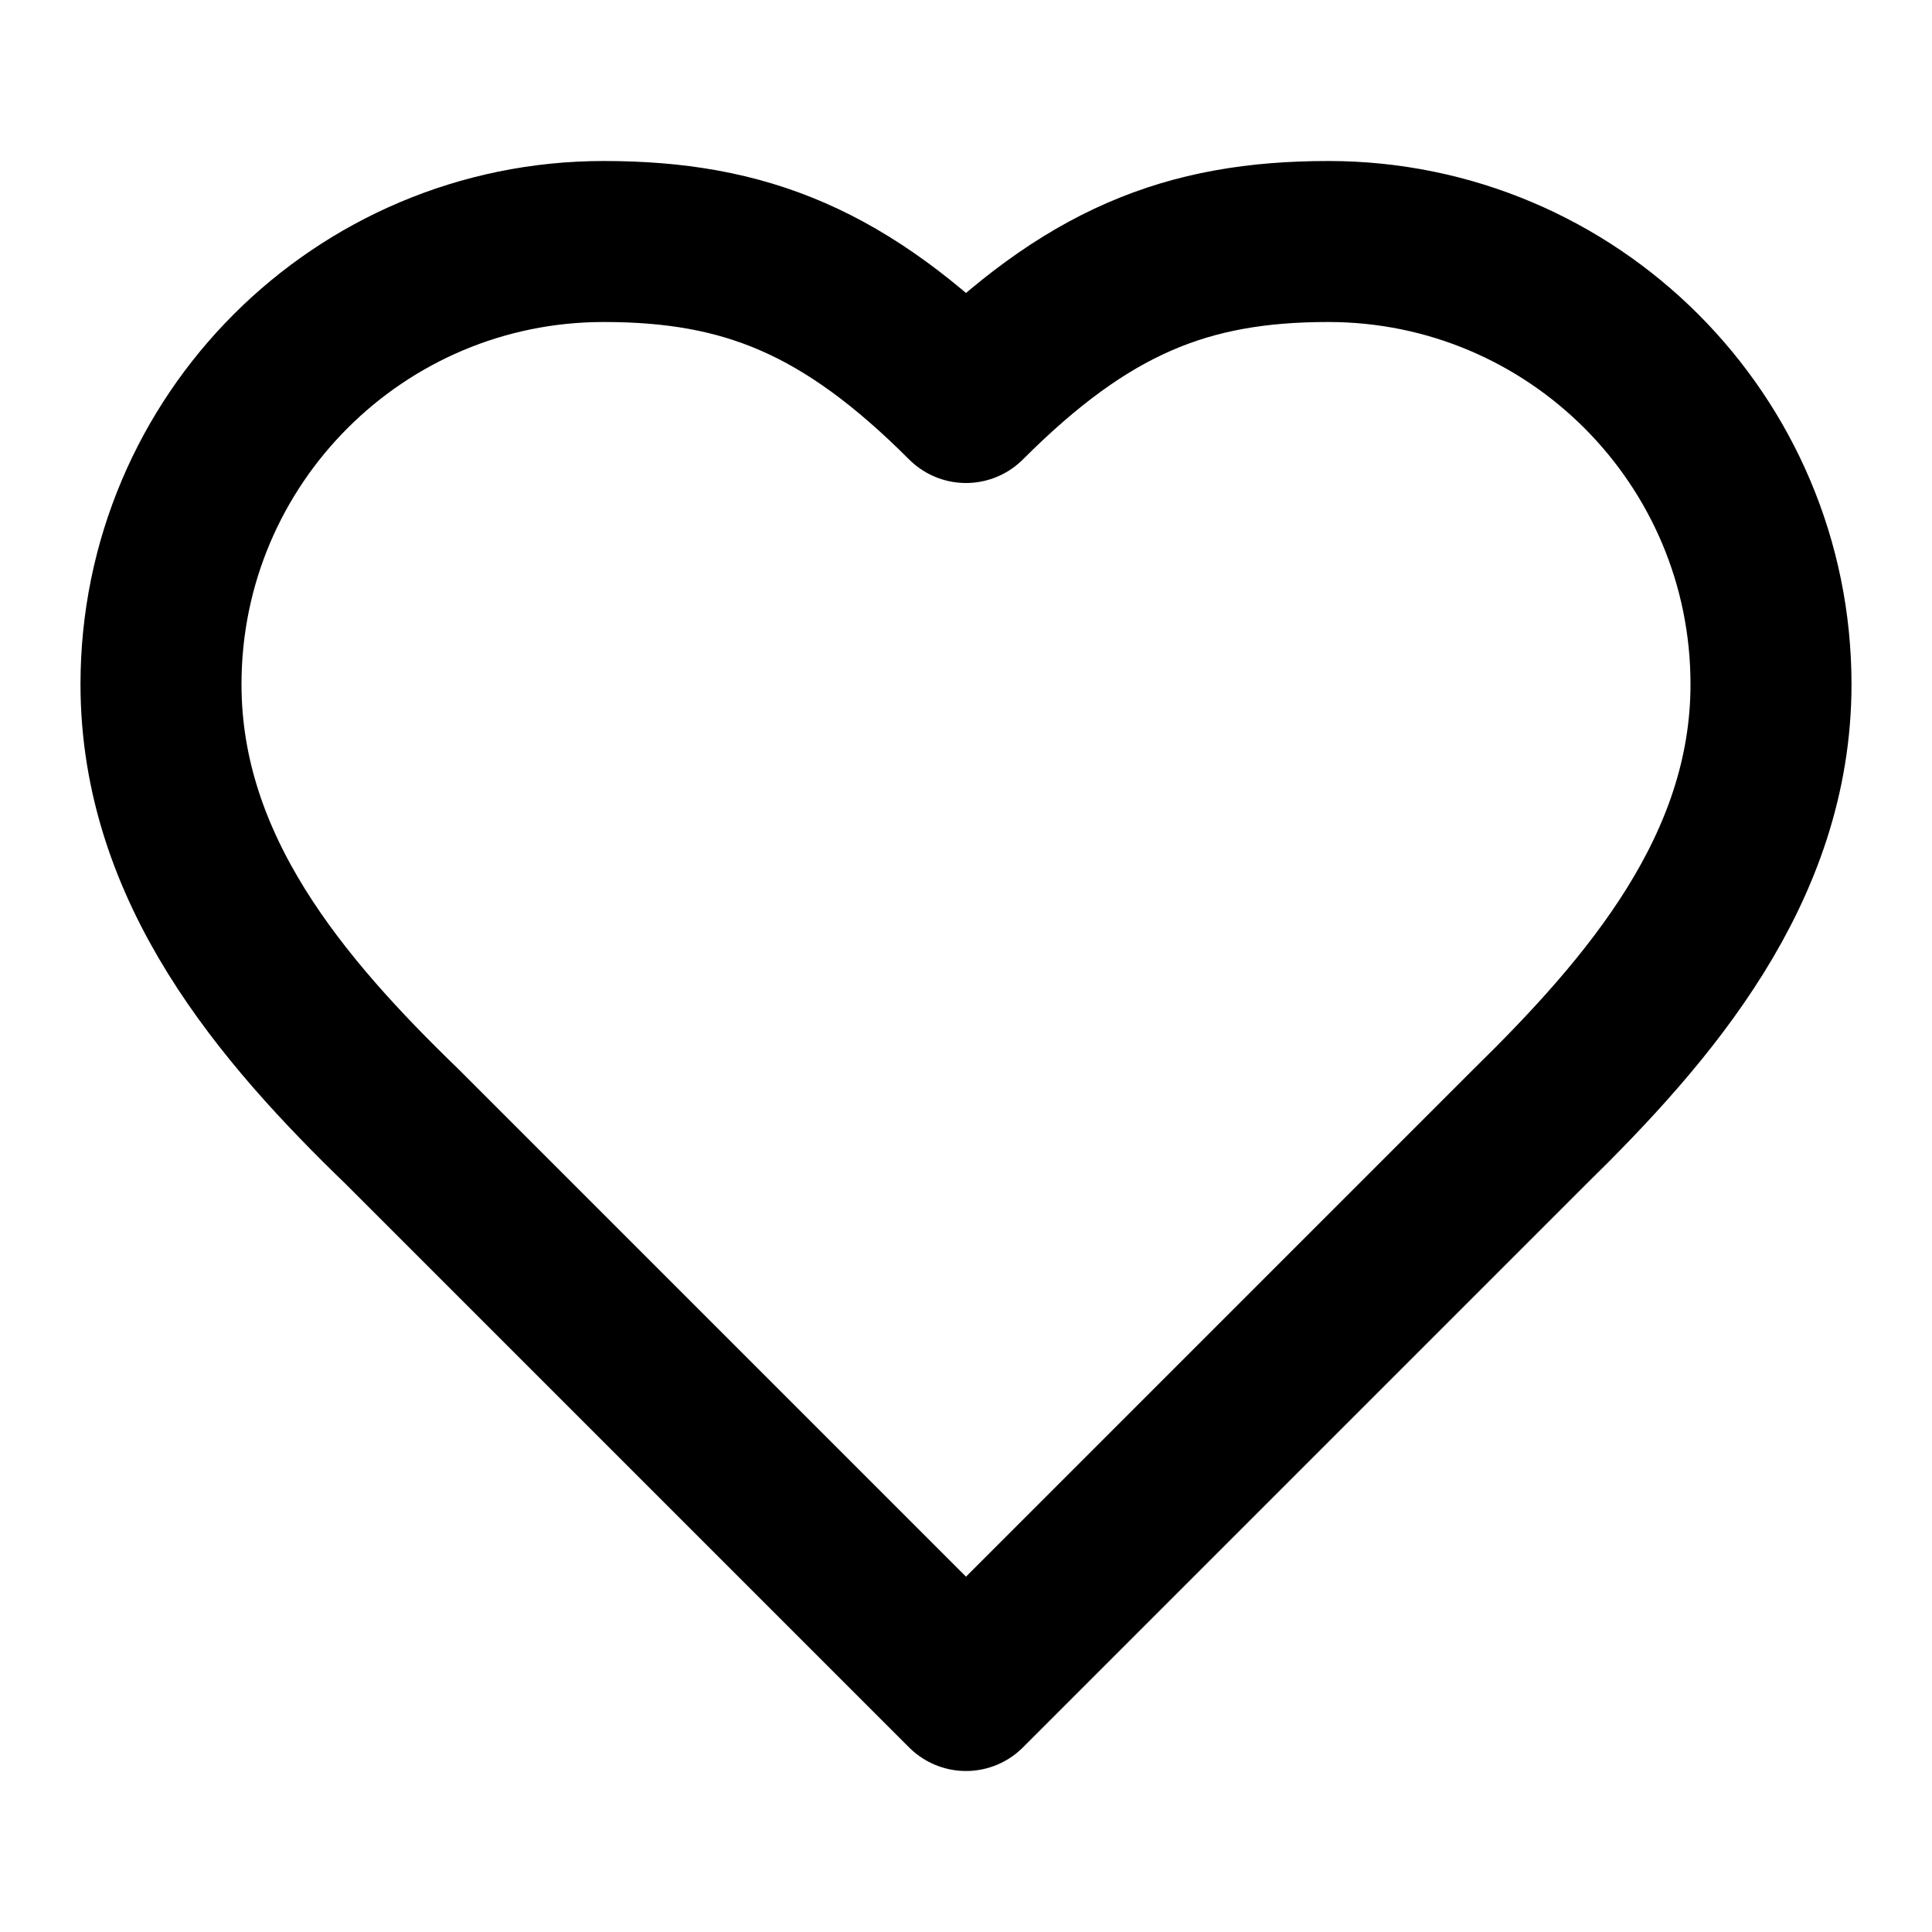
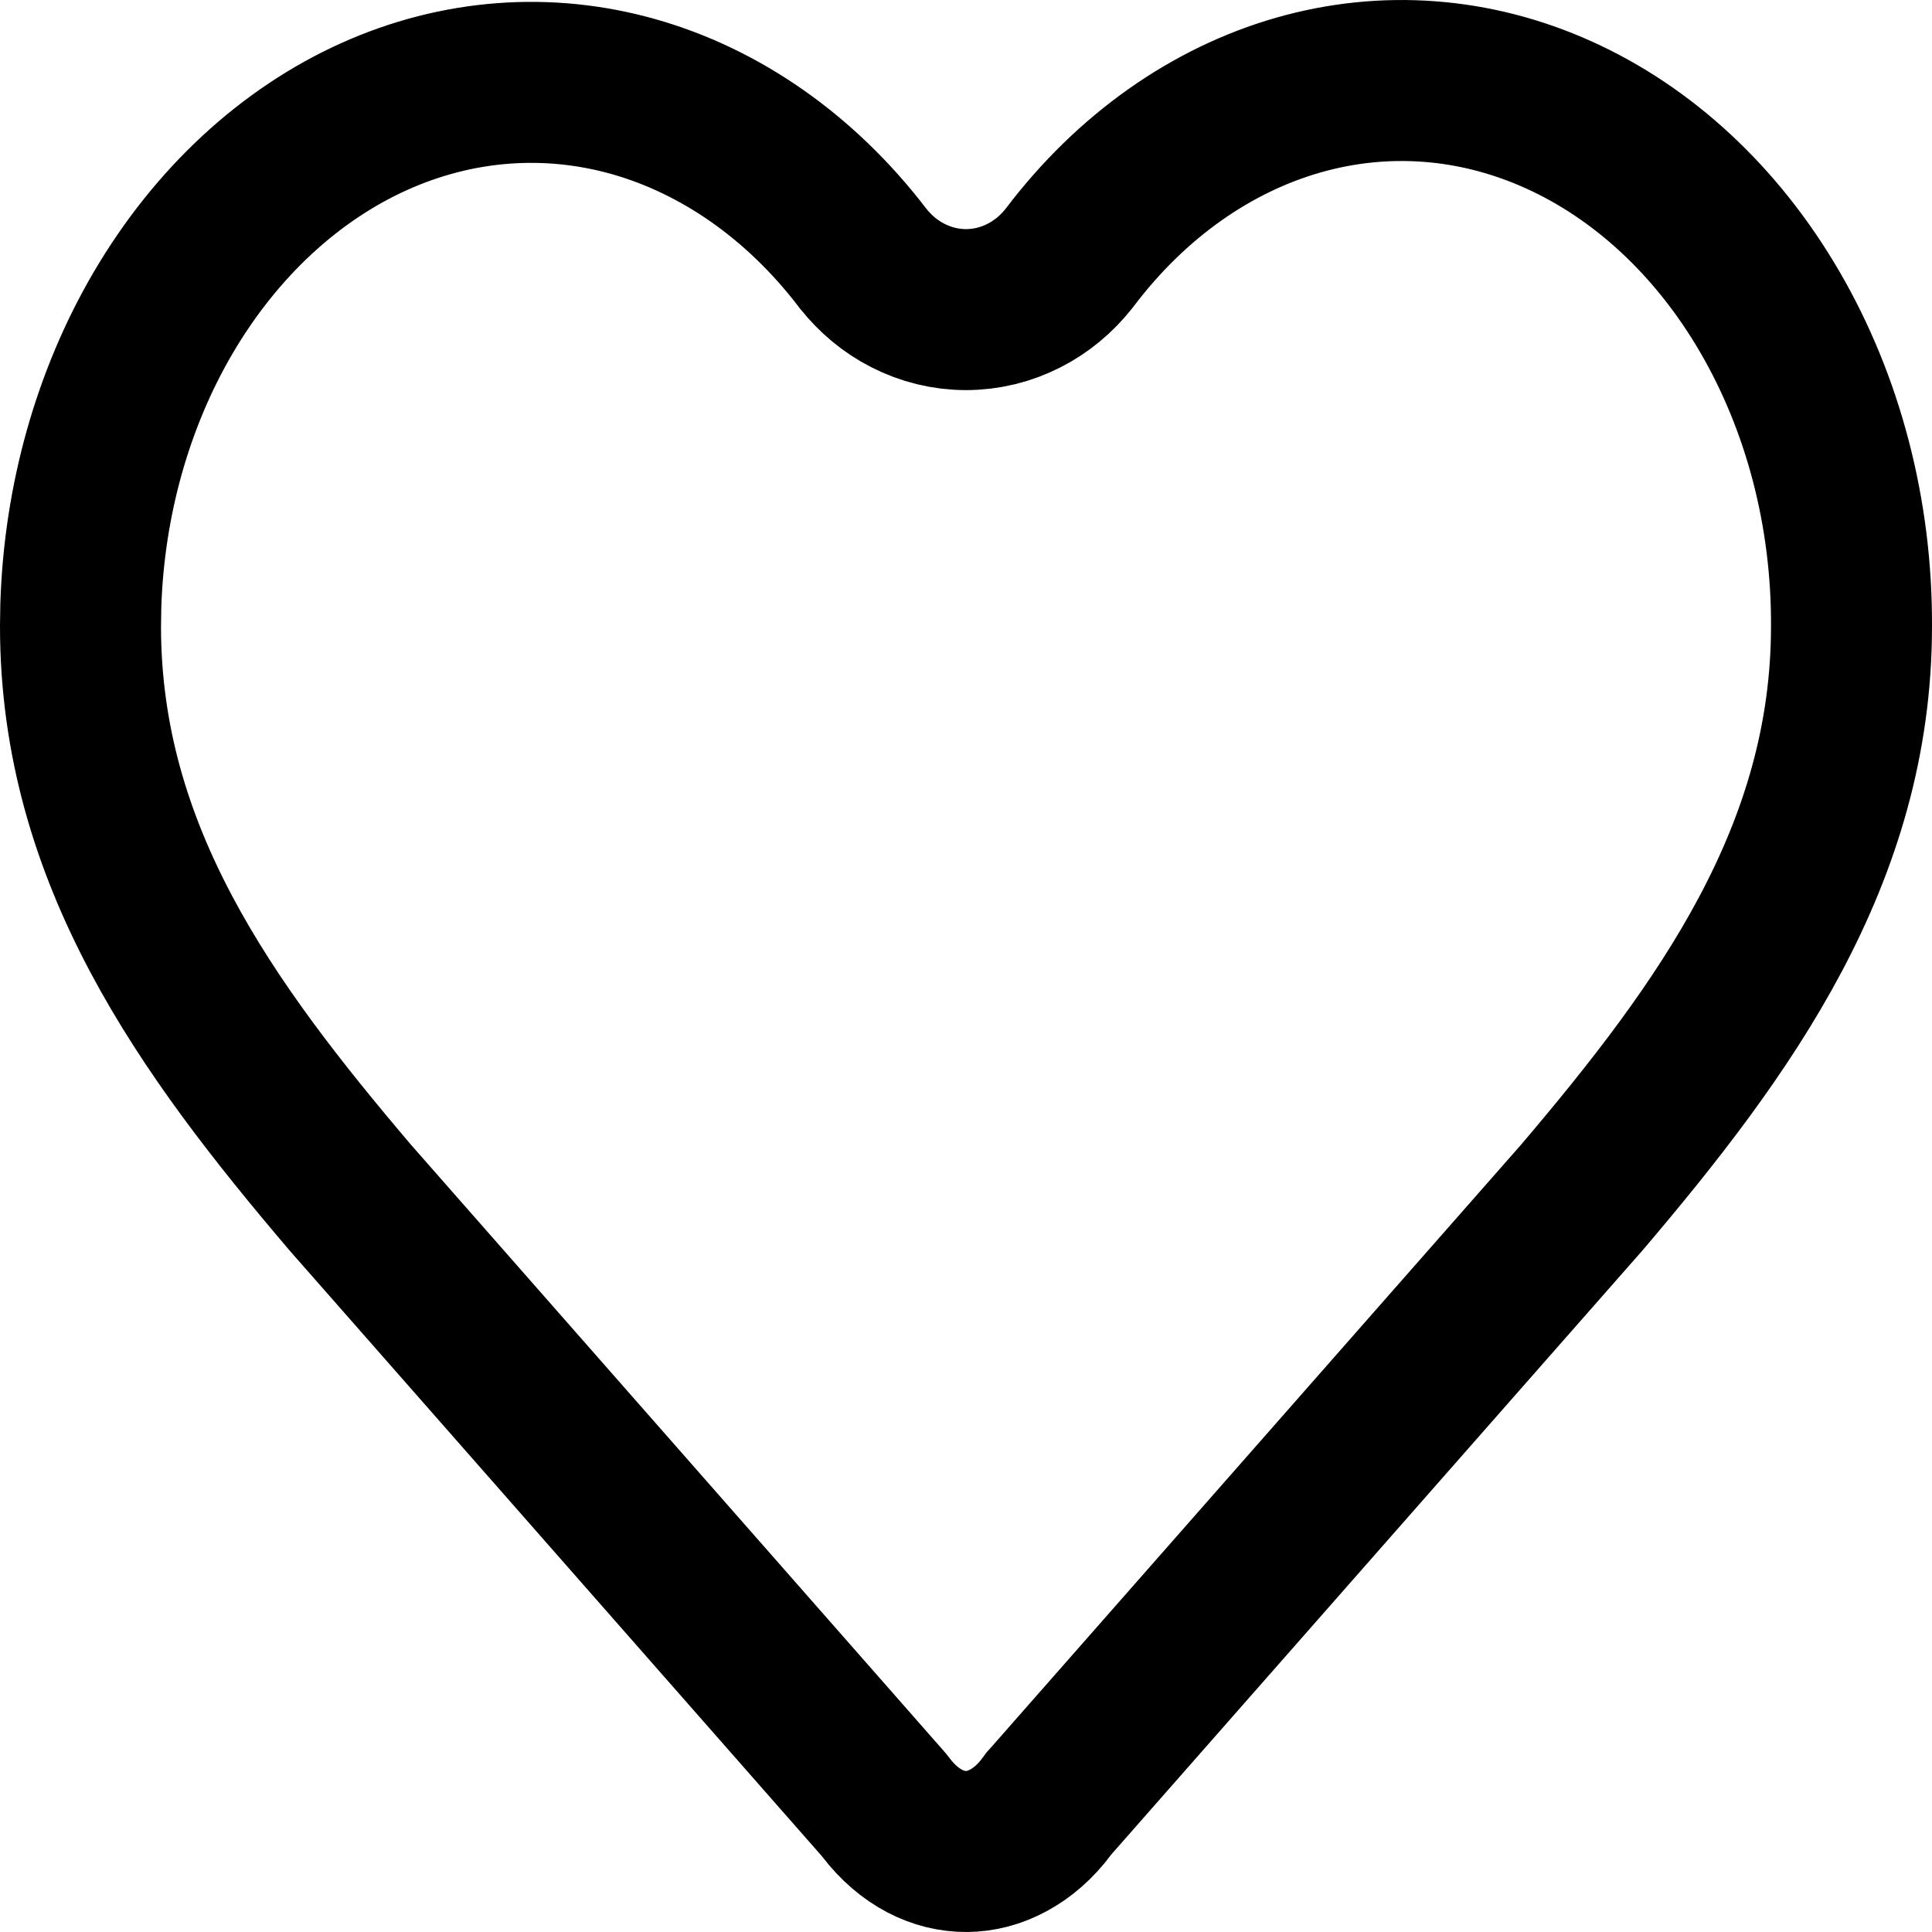
- <svg xmlns="http://www.w3.org/2000/svg" width="24" height="24" viewBox="0 0 24 24" fill="none" stroke="black" stroke-width="2" stroke-linecap="round" stroke-linejoin="round">
-   <path d="M19 14c1.49-1.46 3-3.21 3-5.5A5.5 5.5 0 0 0 16.5 3c-1.76 0-3 .5-4.5 2-1.5-1.5-2.74-2-4.5-2A5.5 5.5 0 0 0 2 8.5c0 2.3 1.5 4.05 3 5.5l7 7Z" />
+ <svg xmlns="http://www.w3.org/2000/svg" width="24" height="24" viewBox="0 0 24 24" fill="none">
+   <path d="M16.129 1.181C17.199 0.875 18.322 0.958 19.359 1.425C20.401 1.894 21.324 2.738 21.985 3.874C22.647 5.011 23.006 6.373 23 7.776V7.78C23 10.61 21.439 12.773 19.649 14.877L13.059 22.371L13.031 22.402L13.006 22.436C12.864 22.628 12.698 22.77 12.526 22.862C12.356 22.954 12.179 22.999 12.007 23C11.835 23.001 11.659 22.96 11.488 22.871C11.316 22.781 11.15 22.642 11.006 22.453L10.984 22.425L10.961 22.398L4.352 14.878C2.561 12.773 1 10.624 1 7.78L1.004 7.519C1.046 6.211 1.403 4.952 2.024 3.89C2.687 2.758 3.609 1.916 4.648 1.448C5.684 0.982 6.805 0.899 7.873 1.201C8.945 1.505 9.941 2.191 10.715 3.203L10.721 3.211L10.727 3.218C10.873 3.401 11.058 3.559 11.278 3.671C11.499 3.784 11.745 3.846 12 3.846C12.255 3.846 12.501 3.784 12.722 3.671C12.942 3.559 13.127 3.401 13.273 3.218L13.28 3.209L13.288 3.199C14.059 2.18 15.056 1.488 16.129 1.181Z" stroke="black" stroke-width="2" stroke-linecap="round" />
</svg>
